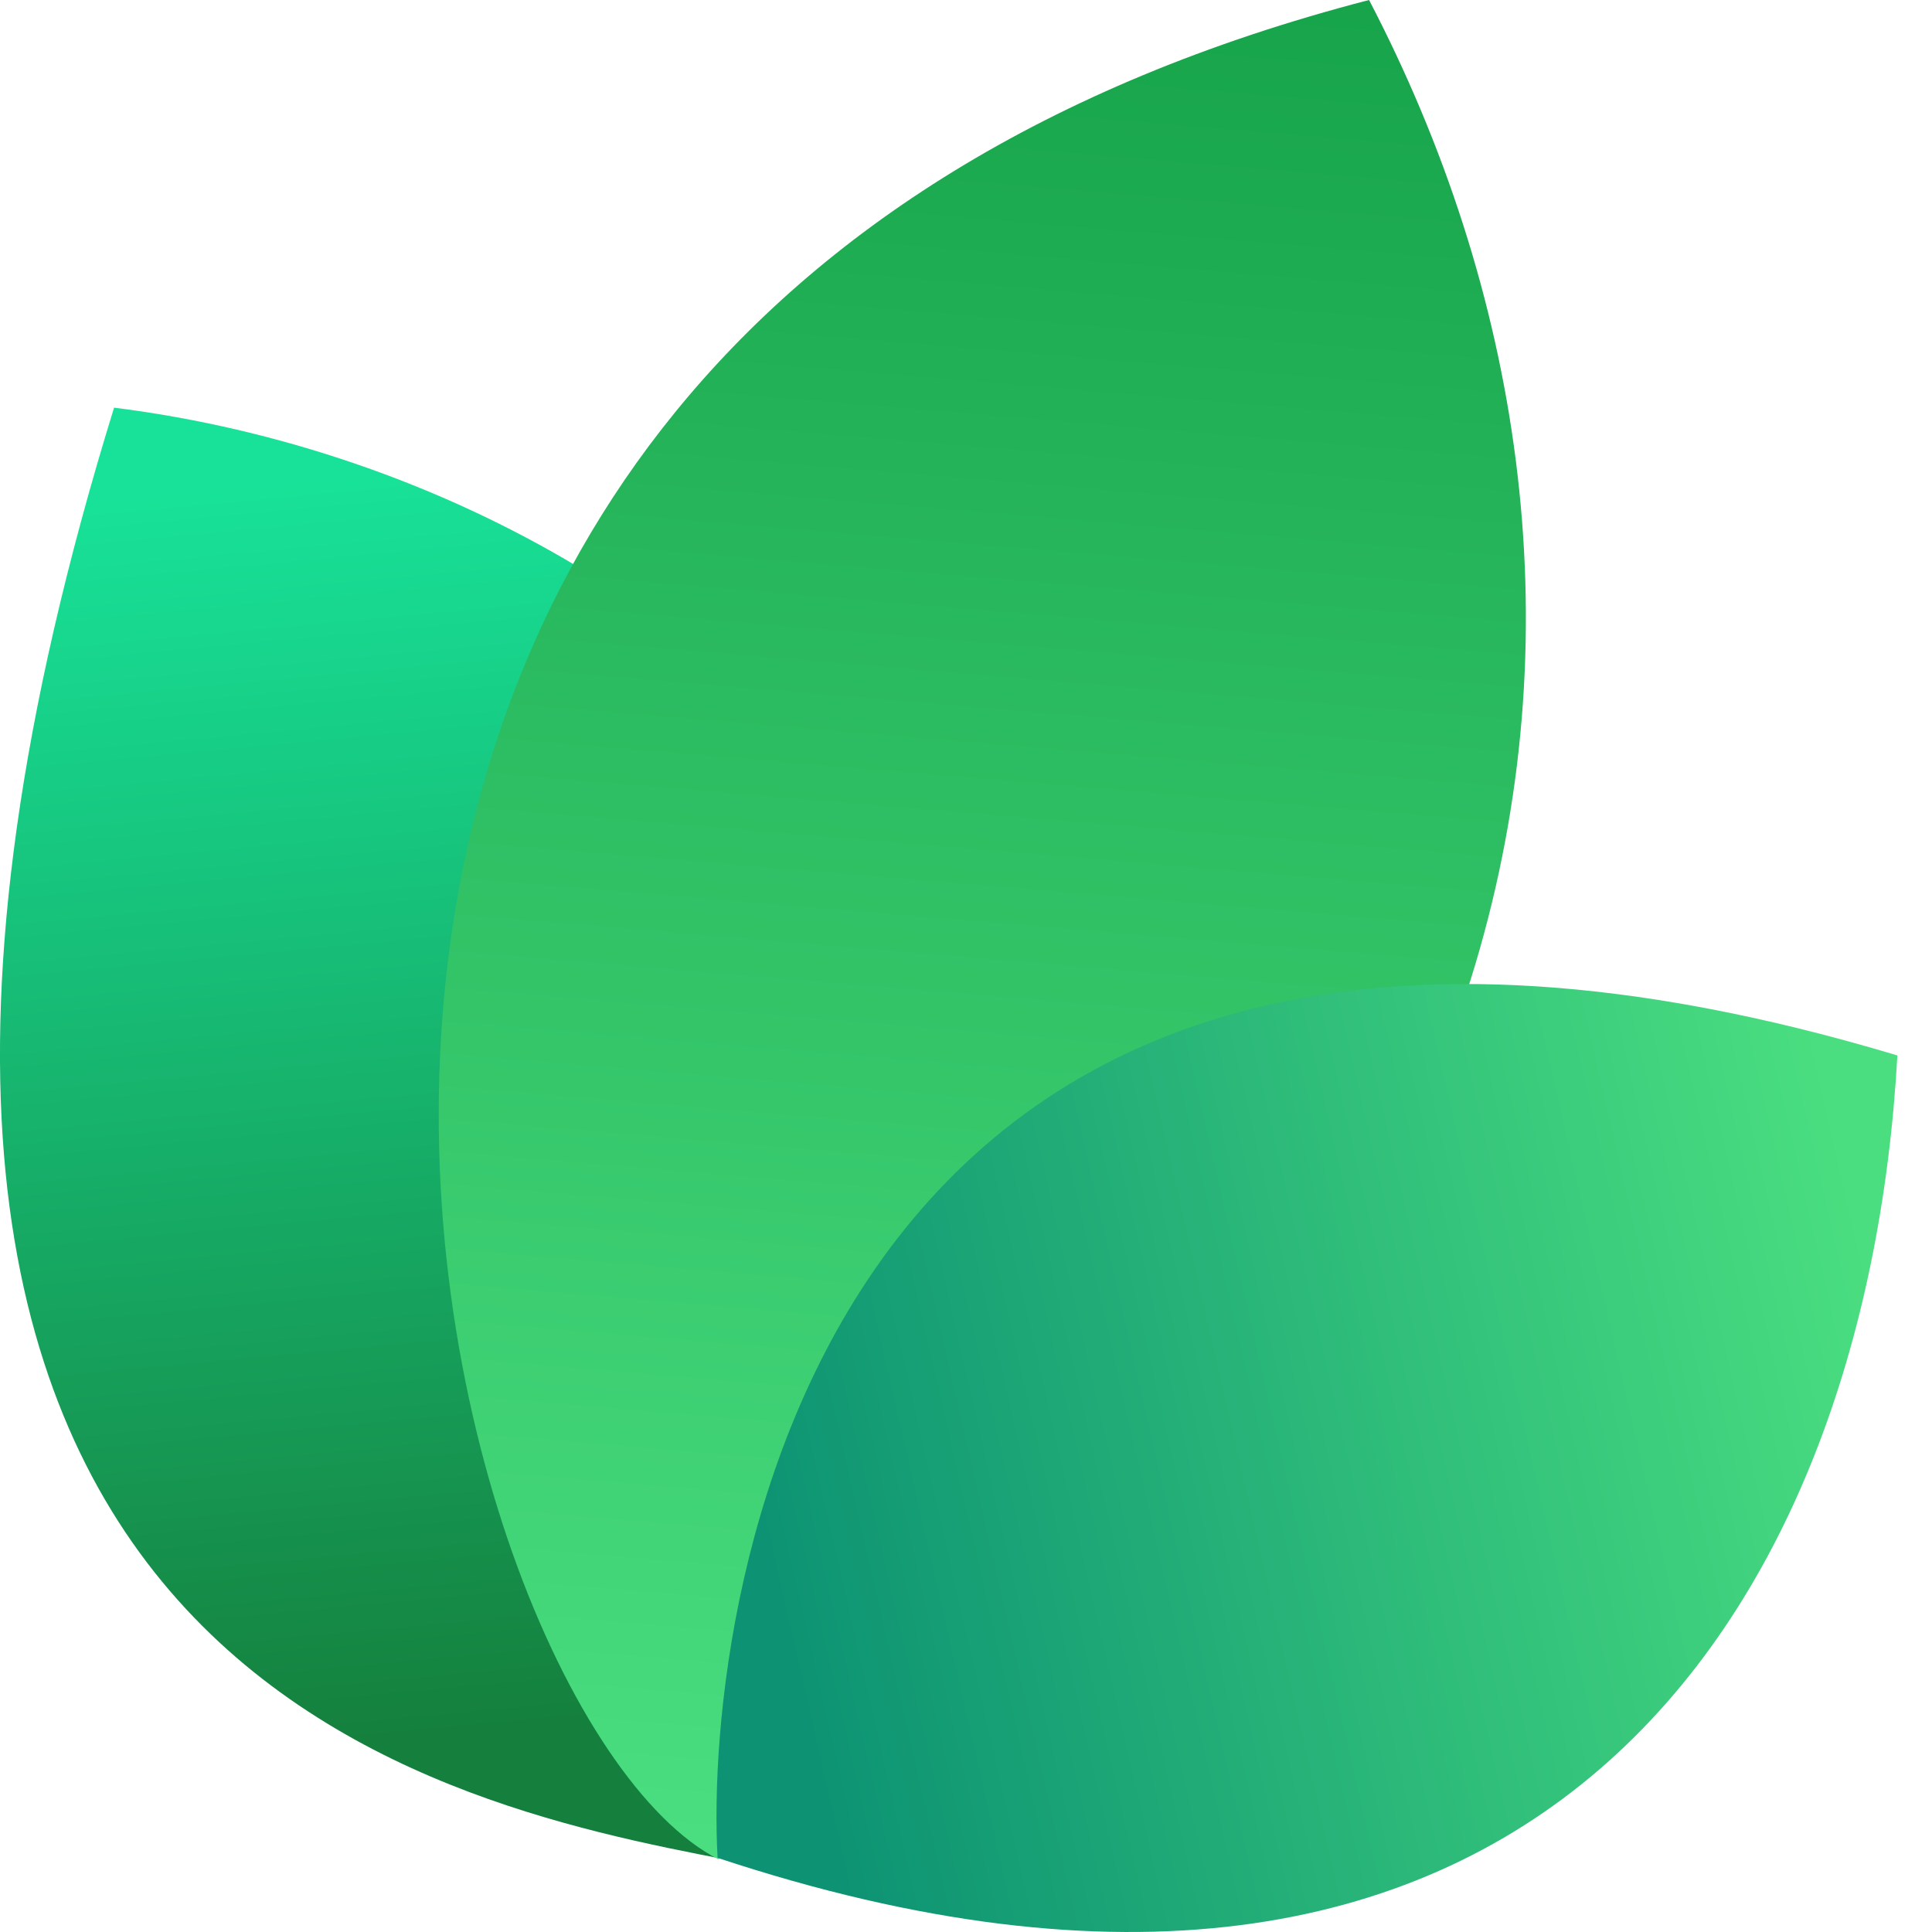
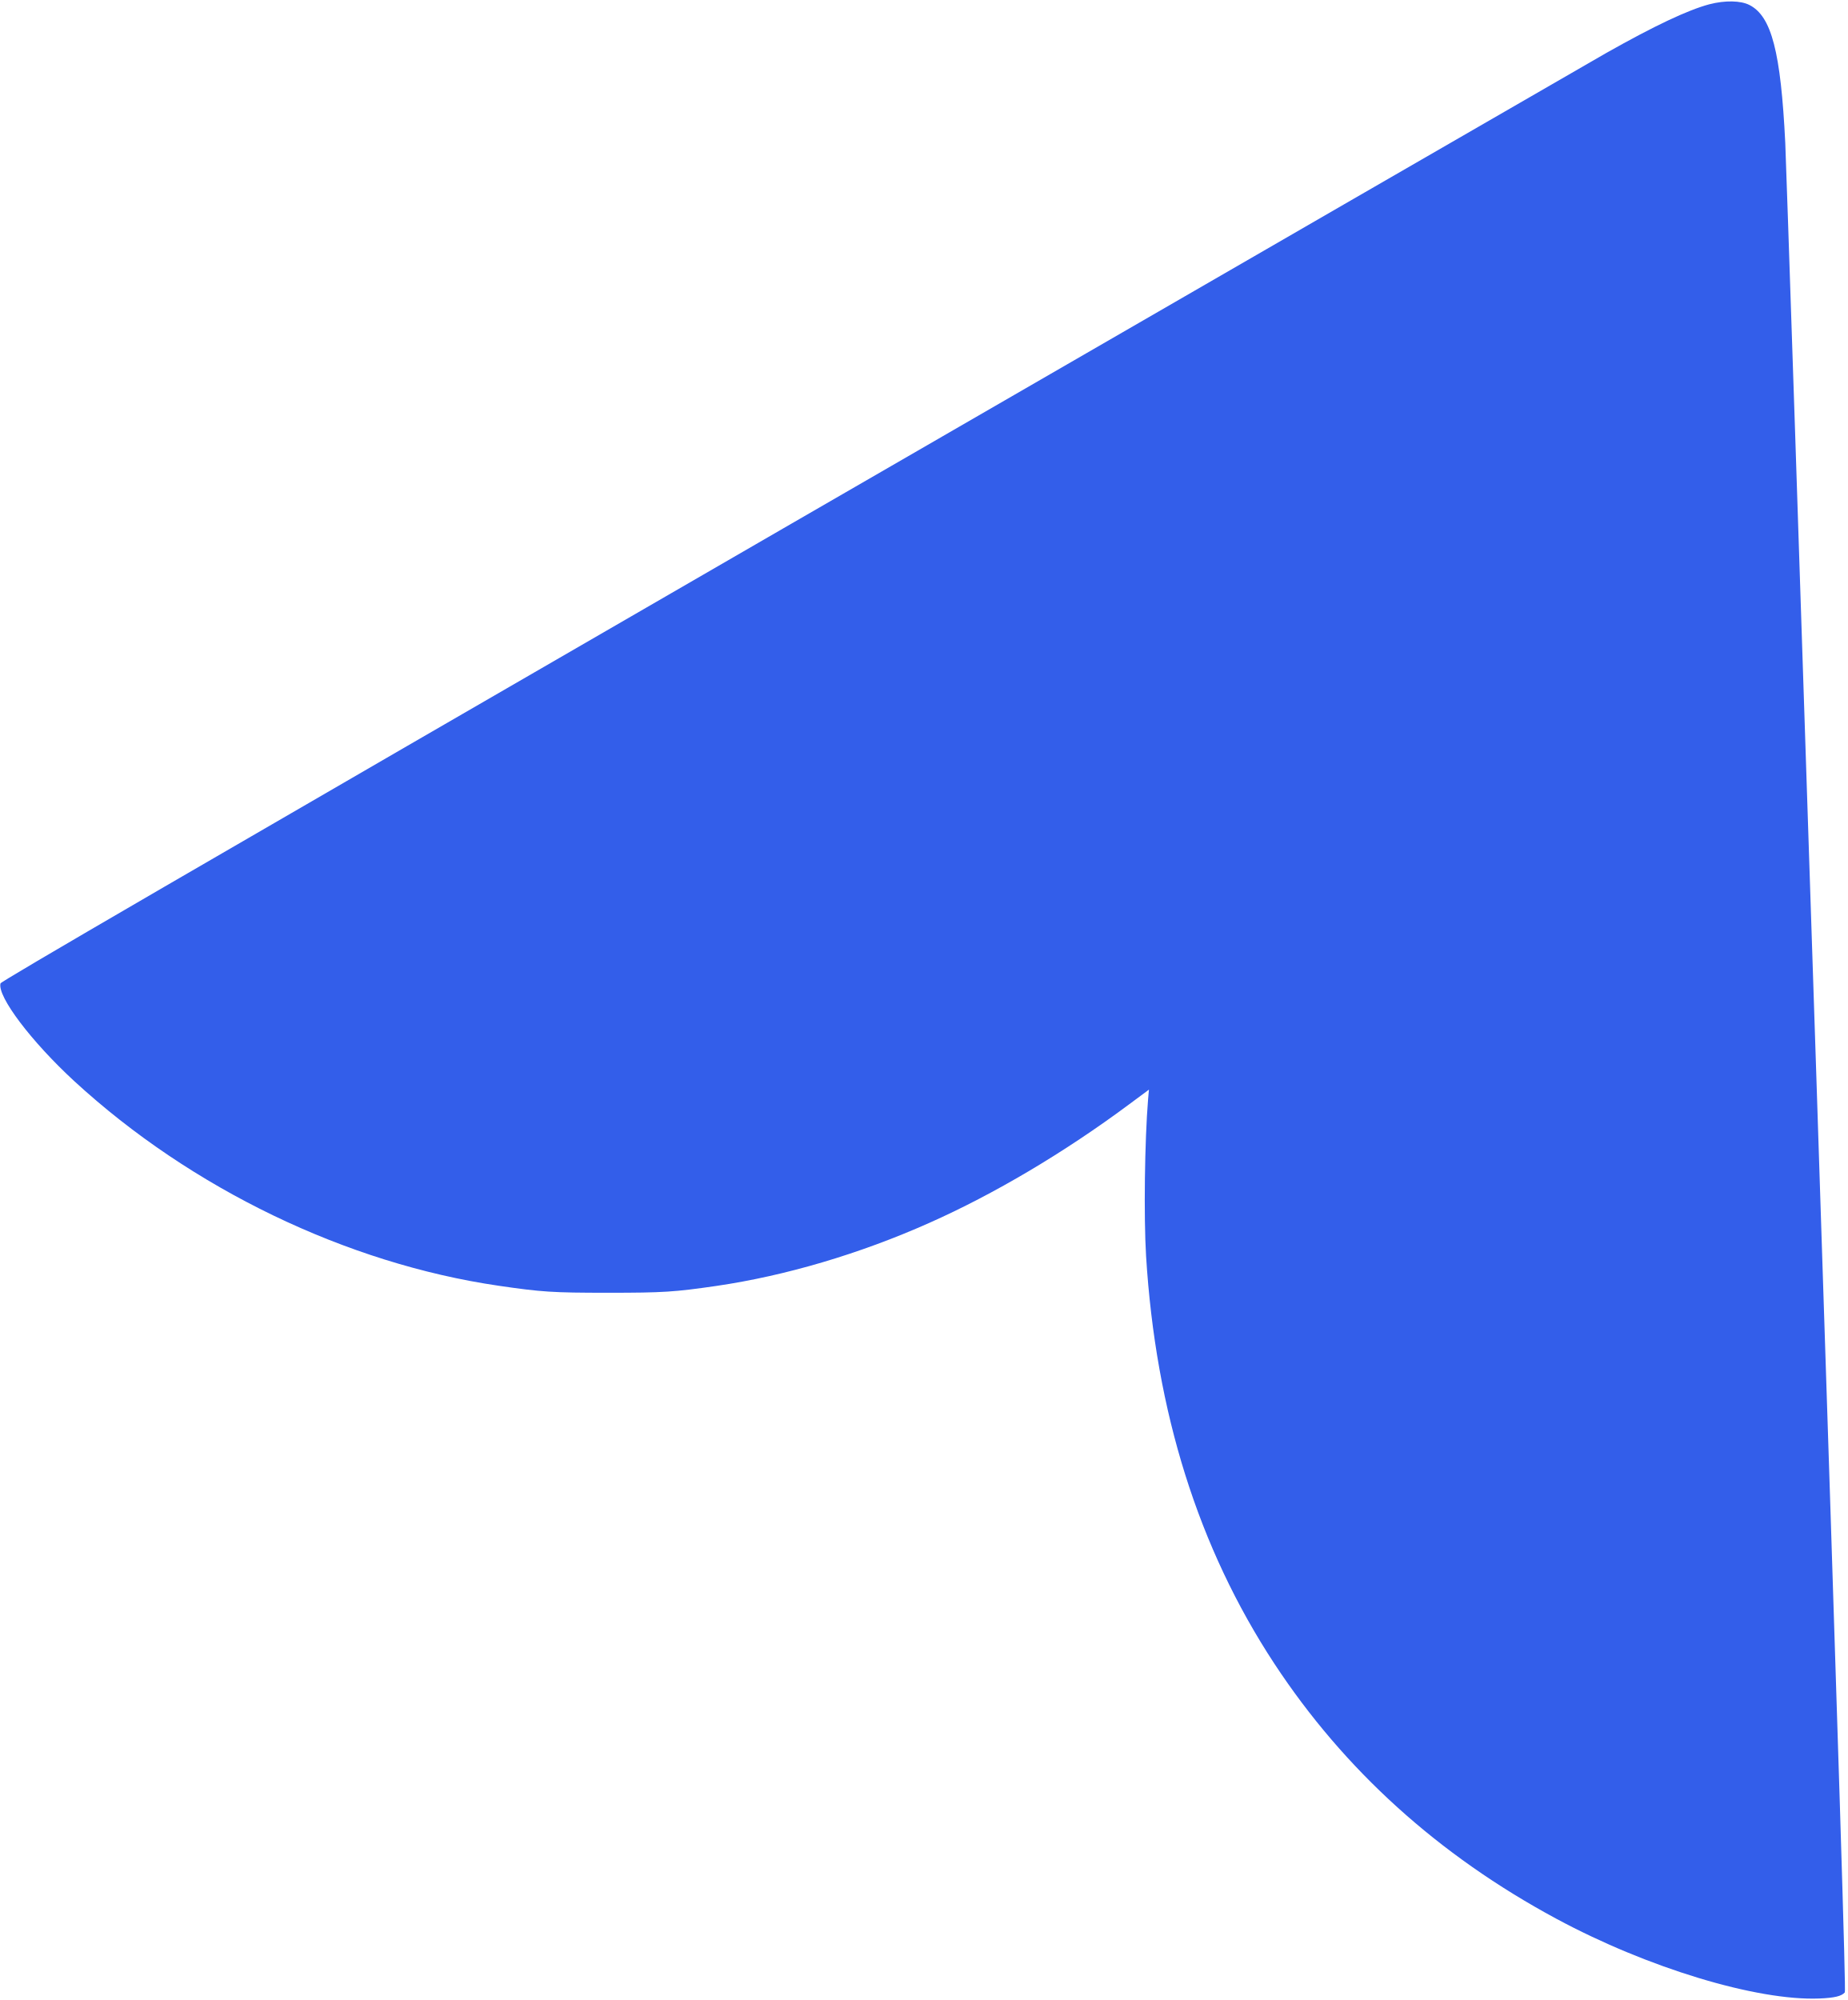
- <svg xmlns="http://www.w3.org/2000/svg" width="24" height="24" viewBox="0 0 24 24" fill="none">
-   <path d="M9.061 23.108C5.268 22.377 -3.391 20.627 1.417 5.064C9.634 6.099 16.973 14.064 9.061 23.108Z" fill="url(#paint0_linear_17557_2021)" />
-   <path d="M8.919 23.094C5.276 21.222 0.784 4.209 17.007 0C20.757 7.193 19.621 16.545 8.919 23.094Z" fill="url(#paint1_linear_17557_2021)" />
-   <path d="M8.914 23.079C8.735 19.882 10.159 9.085 23.57 13.111C23.181 20.123 18.984 26.418 8.914 23.079Z" fill="url(#paint2_linear_17557_2021)" />
-   <defs>
-     <linearGradient id="paint0_linear_17557_2021" x1="3.776" y1="5.916" x2="5.232" y2="21.559" gradientUnits="userSpaceOnUse">
-       <stop stop-color="#18E299" />
-       <stop offset="1" stop-color="#15803D" />
-     </linearGradient>
-     <linearGradient id="paint1_linear_17557_2021" x1="12.171" y1="-0.718" x2="10.19" y2="22.983" gradientUnits="userSpaceOnUse">
-       <stop stop-color="#16A34A" />
-       <stop offset="1" stop-color="#4ADE80" />
-     </linearGradient>
-     <linearGradient id="paint2_linear_17557_2021" x1="23.133" y1="15.353" x2="9.338" y2="18.52" gradientUnits="userSpaceOnUse">
-       <stop stop-color="#4ADE80" />
-       <stop offset="1" stop-color="#0D9373" />
-     </linearGradient>
-   </defs>
+ <svg xmlns="http://www.w3.org/2000/svg" version="1.0" width="1480pt" height="1602pt" viewBox="0 0 1480 1602" preserveAspectRatio="xMidYMid meet">
+   <g transform="translate(0,1602) scale(0.1,-0.1)" fill="#335eea" stroke="none">
+     <path d="M13693 15986 c-173 -46 -438 -171 -828 -391 -104 -59 -3040 -1755 -6523 -3768 -4956 -2866 -6334 -3667 -6338 -3684 -27 -104 247 -466 591 -783 936 -861 2181 -1461 3400 -1639 343 -50 430 -56 875 -56 444 0 533 6 870 55 552 81 1145 256 1700 503 523 232 1086 566 1604 951 l159 118 -7 -79 c-27 -329 -35 -938 -16 -1253 77 -1251 419 -2339 1027 -3265 560 -852 1314 -1535 2259 -2044 729 -393 1606 -659 2107 -639 122 5 179 19 204 49 9 12 -40 1594 -227 7304 -131 4010 -244 7389 -250 7510 -36 730 -110 1015 -287 1105 -70 36 -196 38 -320 6z" />
+   </g>
</svg>
